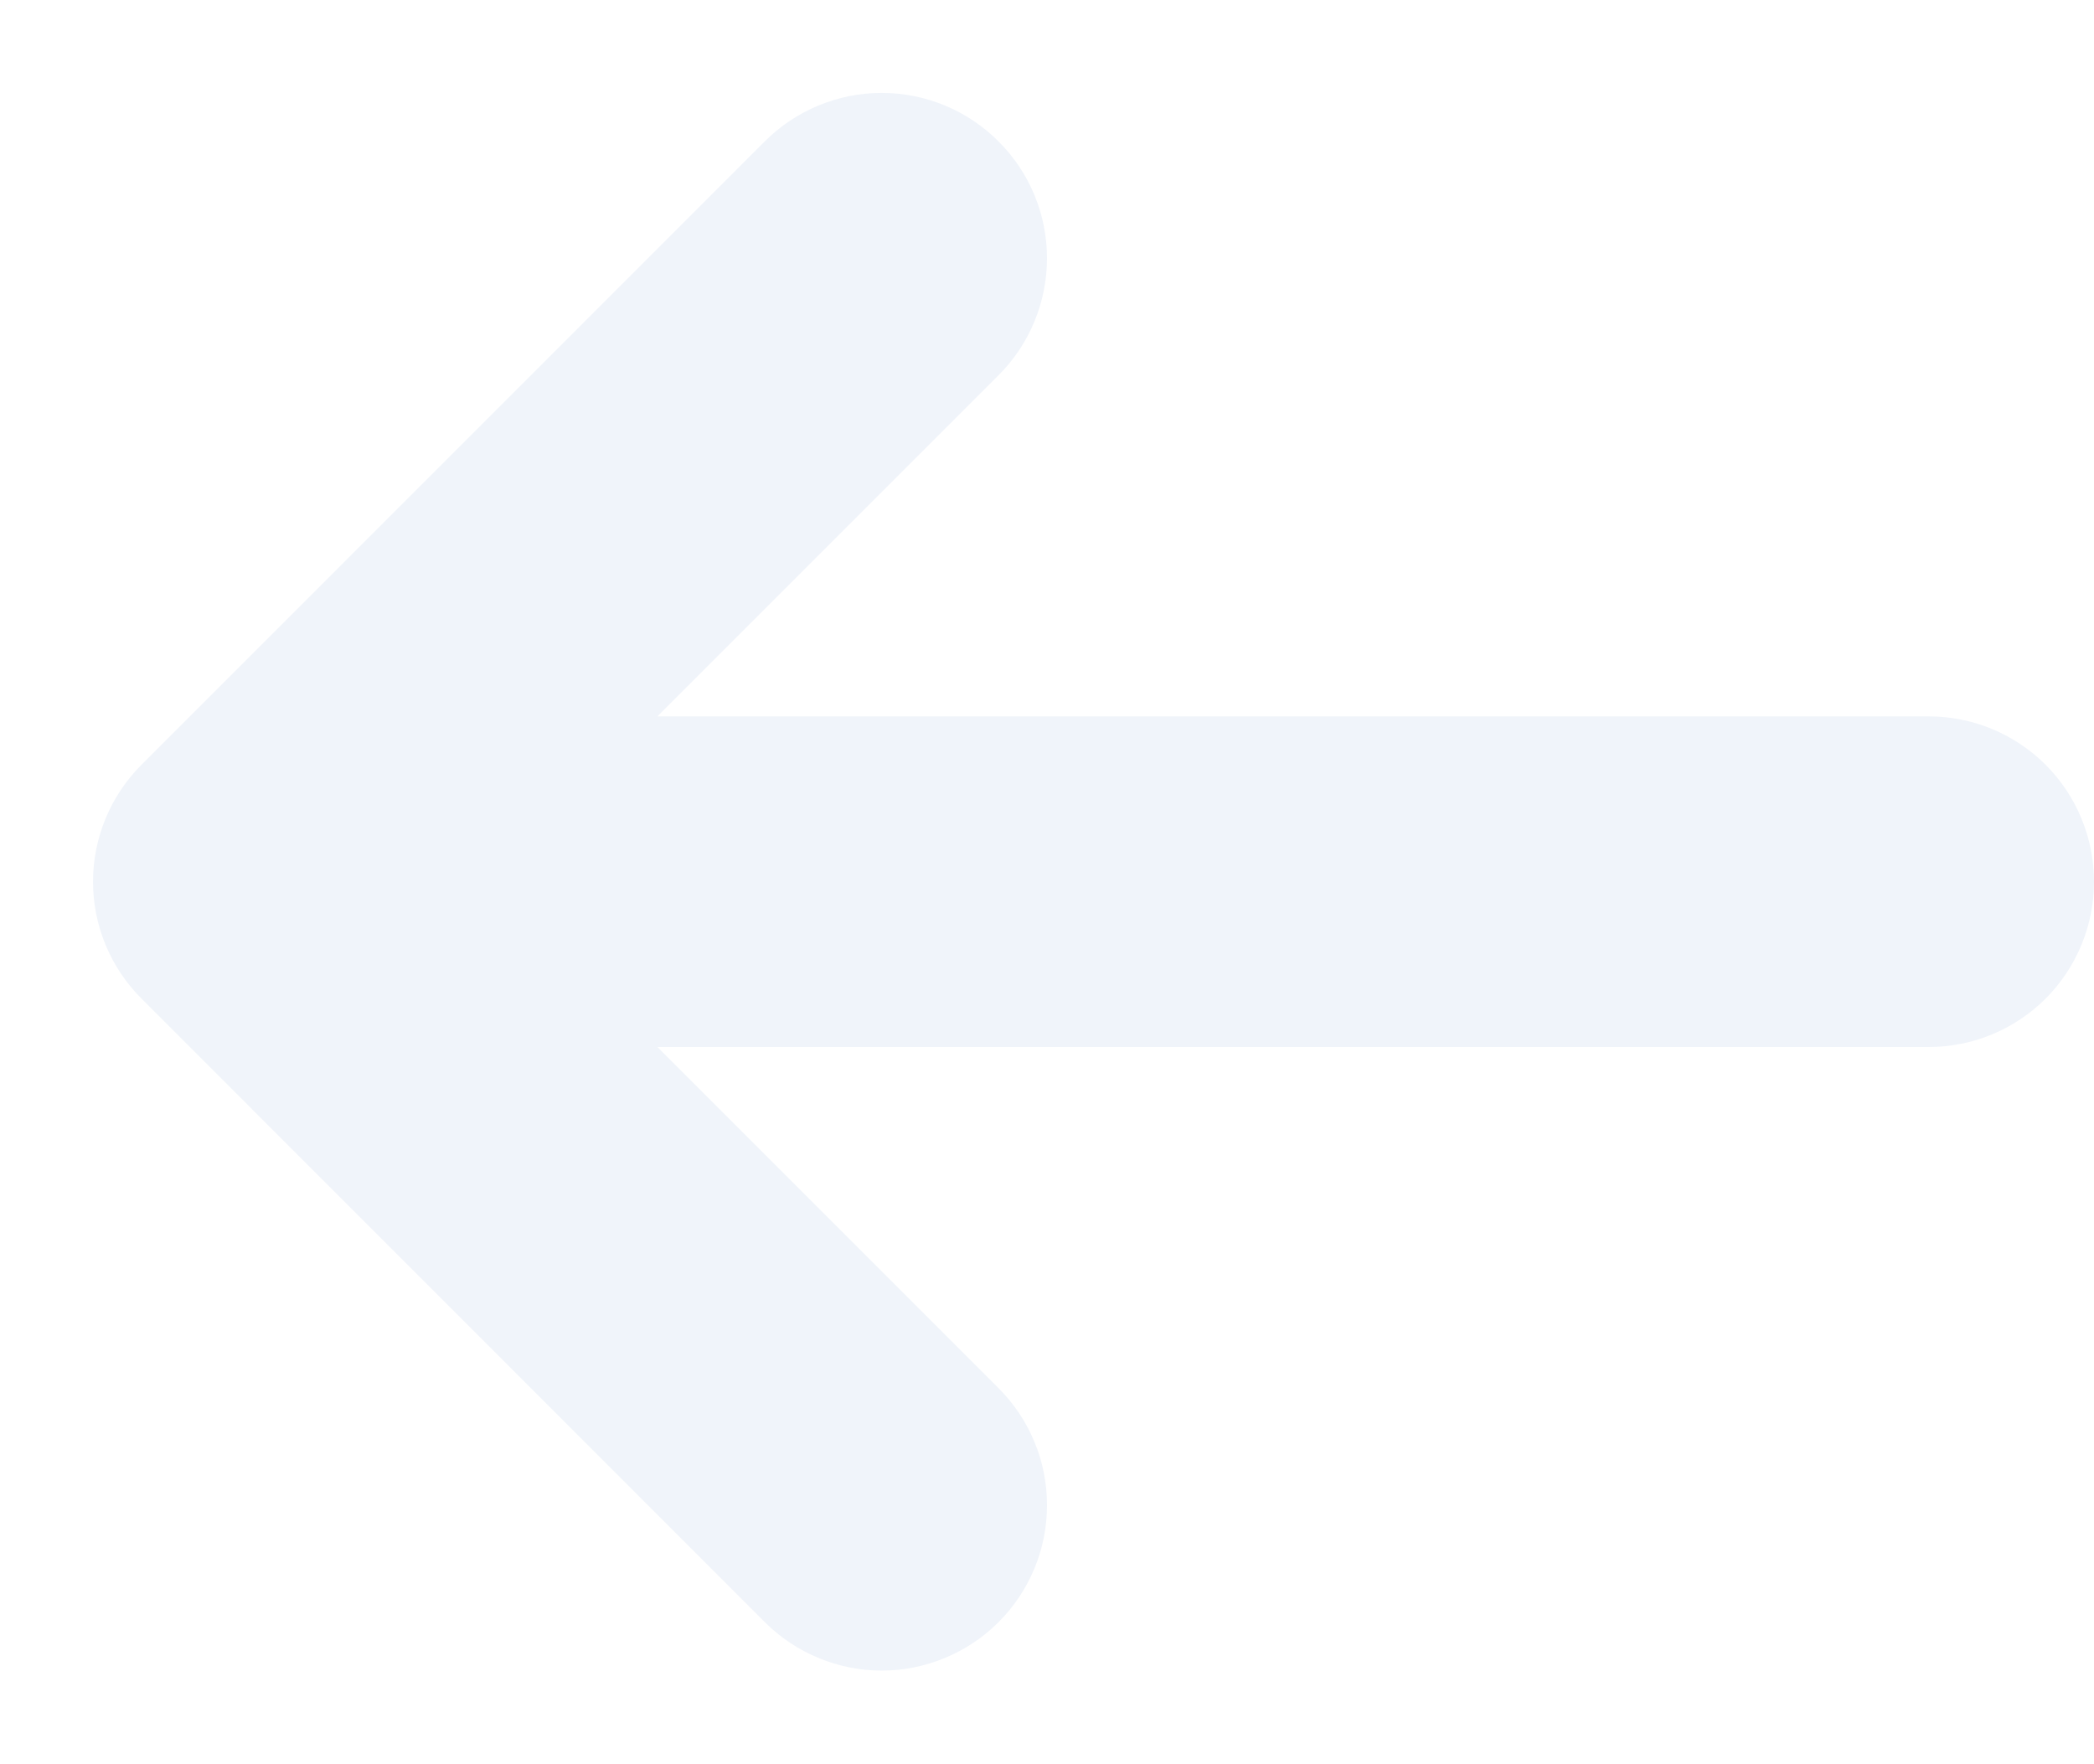
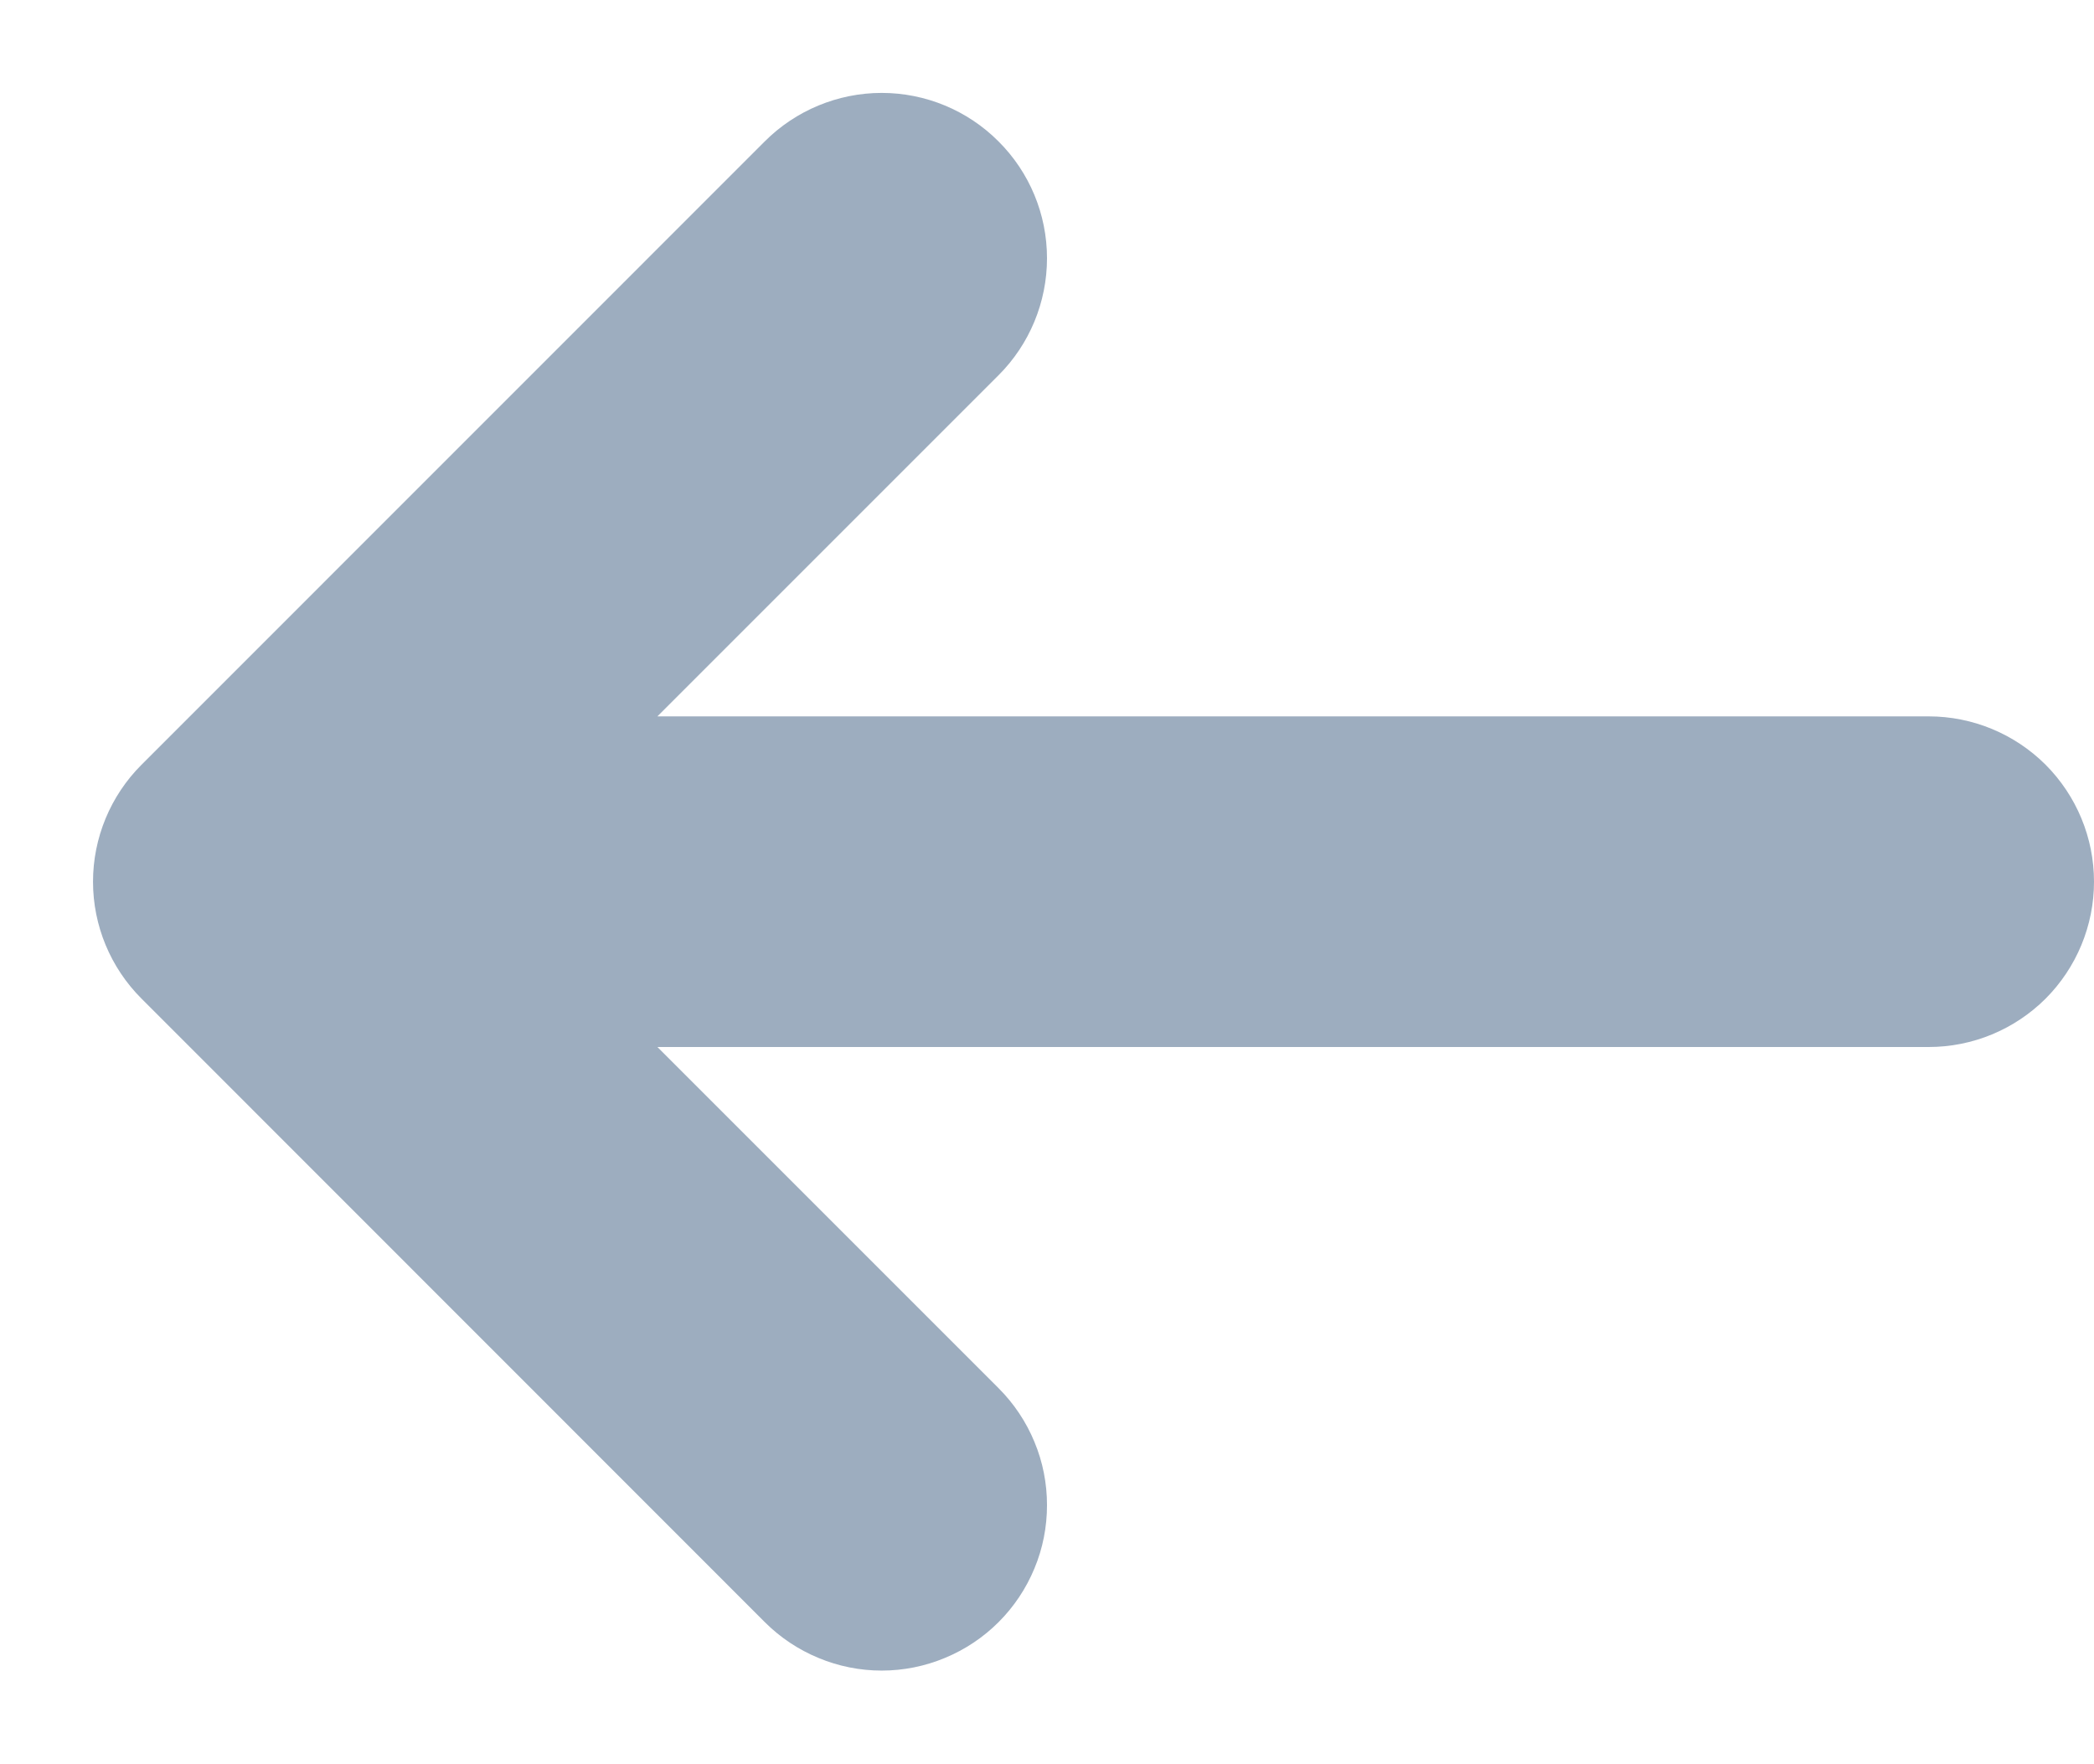
<svg xmlns="http://www.w3.org/2000/svg" width="19" height="16" viewBox="0 0 19 16" fill="none">
-   <path id="Vector" d="M1.283 6.94C1.002 7.221 0.844 7.603 0.844 8C0.844 8.398 1.002 8.779 1.283 9.06L6.939 14.718C7.078 14.857 7.244 14.968 7.426 15.043C7.608 15.119 7.803 15.158 8 15.158C8.197 15.158 8.392 15.119 8.574 15.043C8.756 14.968 8.922 14.857 9.061 14.718C9.2 14.579 9.311 14.413 9.386 14.231C9.462 14.049 9.5 13.854 9.5 13.657C9.5 13.46 9.462 13.265 9.386 13.083C9.311 12.901 9.2 12.735 9.061 12.596L5.965 9.5H17.5C17.898 9.5 18.279 9.342 18.561 9.061C18.842 8.779 19 8.398 19 8C19 7.602 18.842 7.221 18.561 6.939C18.279 6.658 17.898 6.5 17.5 6.5H5.965L9.061 3.404C9.342 3.123 9.5 2.741 9.5 2.343C9.5 1.945 9.342 1.564 9.06 1.283C8.779 1.001 8.397 0.843 8 0.843C7.602 0.843 7.22 1.002 6.939 1.283L1.283 6.94Z" fill="#F0F4FA" />
+   <path id="Vector" d="M1.283 6.94C1.002 7.221 0.844 7.603 0.844 8C0.844 8.398 1.002 8.779 1.283 9.06L6.939 14.718C7.078 14.857 7.244 14.968 7.426 15.043C7.608 15.119 7.803 15.158 8 15.158C8.197 15.158 8.392 15.119 8.574 15.043C8.756 14.968 8.922 14.857 9.061 14.718C9.2 14.579 9.311 14.413 9.386 14.231C9.462 14.049 9.5 13.854 9.5 13.657C9.5 13.46 9.462 13.265 9.386 13.083C9.311 12.901 9.2 12.735 9.061 12.596L5.965 9.5H17.5C17.898 9.5 18.279 9.342 18.561 9.061C18.842 8.779 19 8.398 19 8C19 7.602 18.842 7.221 18.561 6.939C18.279 6.658 17.898 6.5 17.5 6.5H5.965L9.061 3.404C9.342 3.123 9.5 2.741 9.5 2.343C9.5 1.945 9.342 1.564 9.06 1.283C8.779 1.001 8.397 0.843 8 0.843C7.602 0.843 7.22 1.002 6.939 1.283L1.283 6.94Z" fill="#9DADBF" />
</svg>
